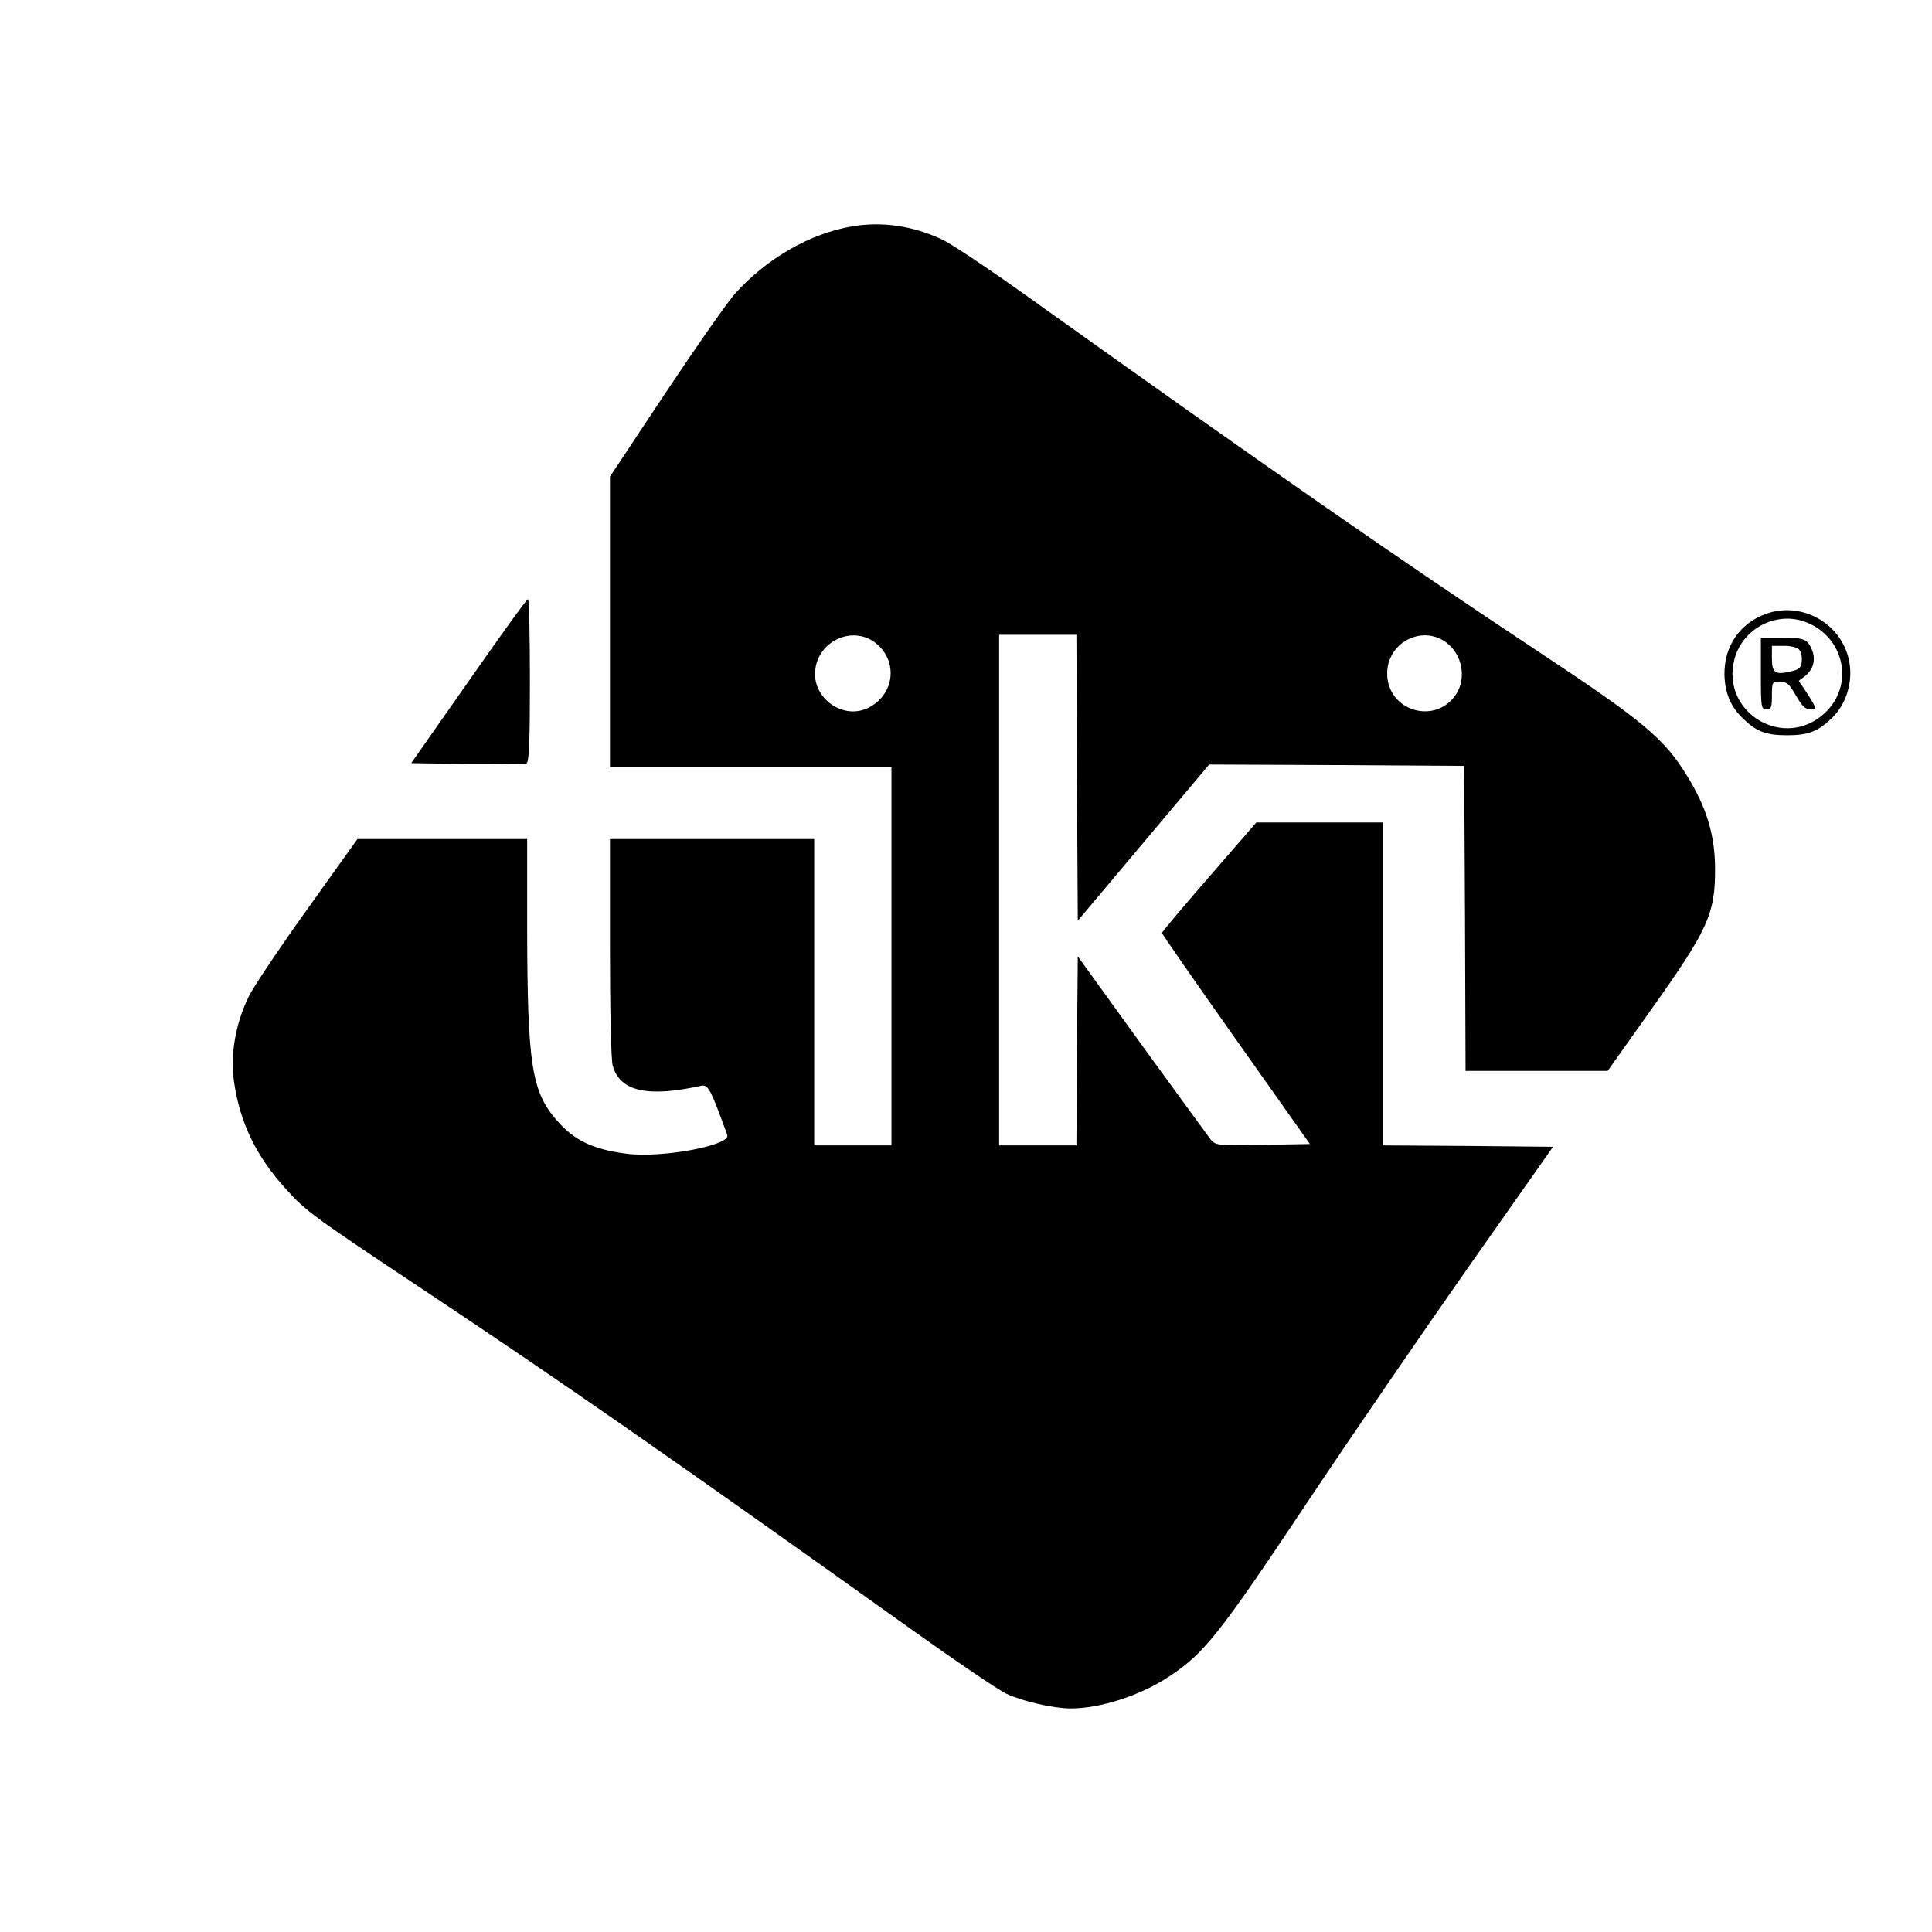
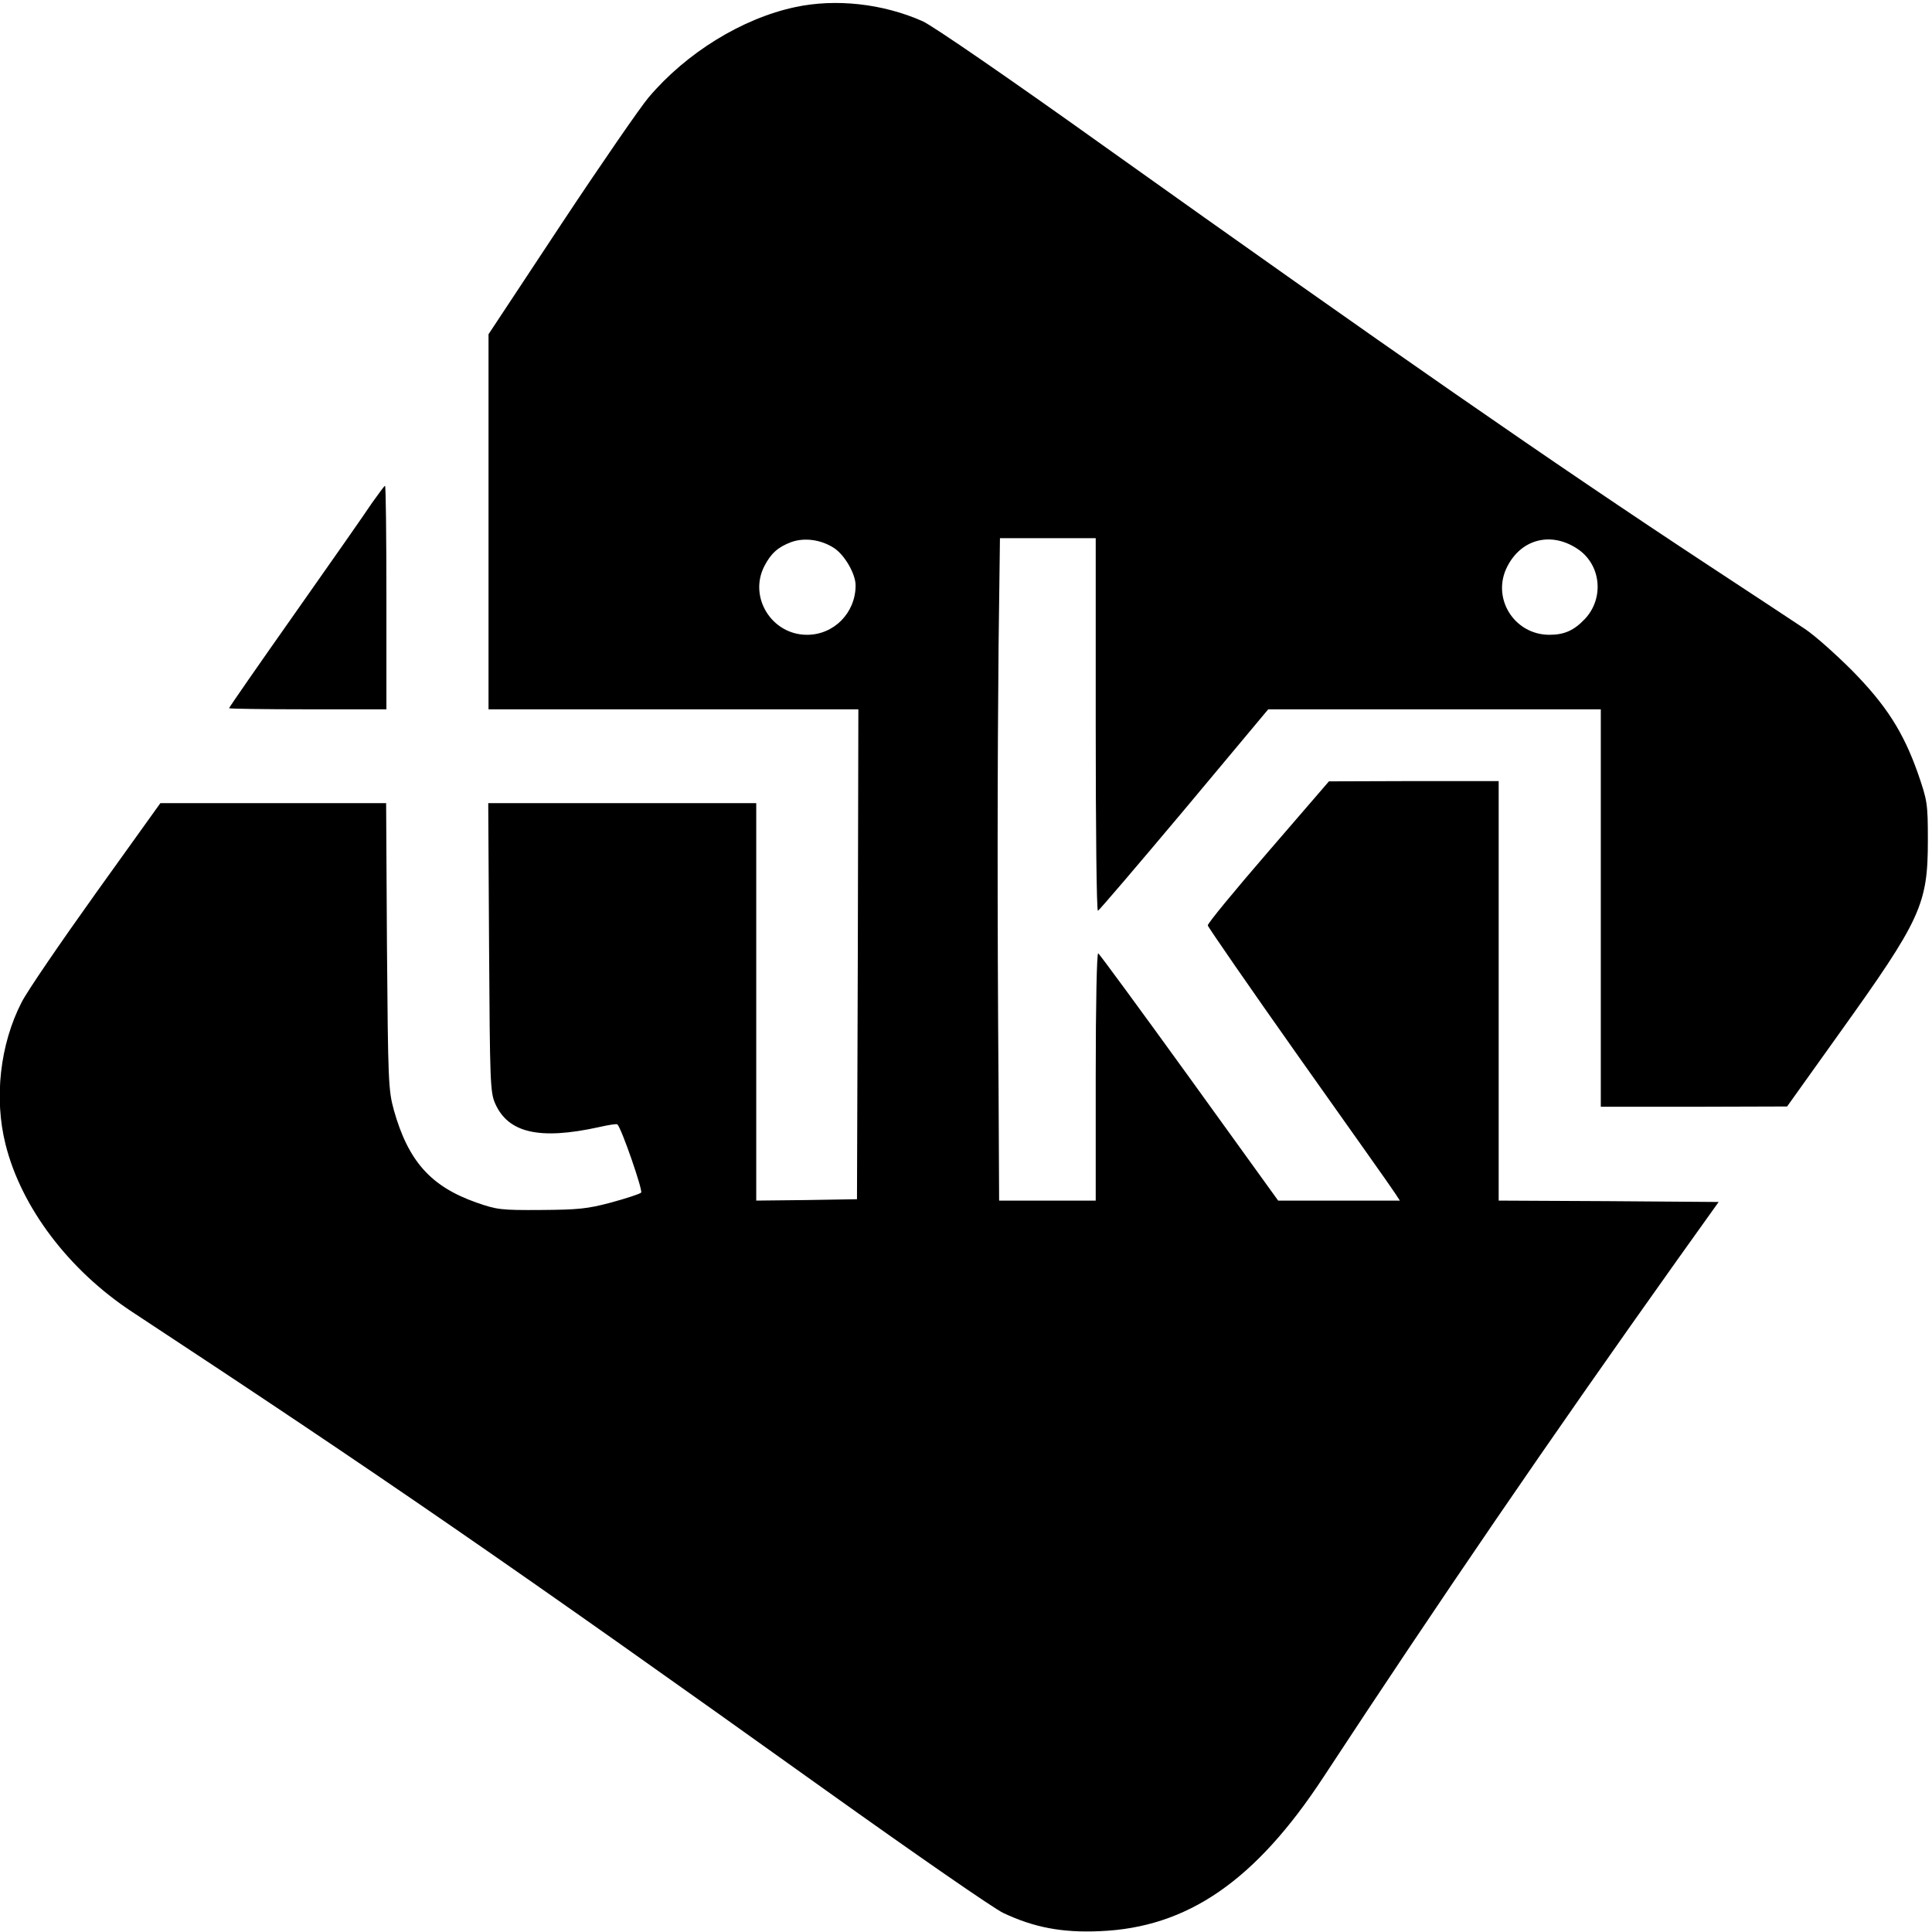
<svg xmlns="http://www.w3.org/2000/svg" height="700pt" preserveAspectRatio="xMidYMid meet" viewBox="0 0 700 700" width="700pt">
-   <path d="m3088 6180c-153-26-308-115-423-242-27-29-140-191-252-359l-203-306v-526-527h510 510v-685-685h-140-140v555 555h-370-370v-392c0-229 4-408 10-429 26-93 125-116 320-73 26 5 34-10 95-178 14-38-238-85-366-68-122 16-188 48-251 120-92 105-107 203-108 693v327h-308-307l-180-252c-99-138-195-281-213-317-48-97-69-213-54-311 21-147 81-271 188-388 72-80 96-98 498-365 499-332 919-624 1756-1222 168-120 328-229 357-242 61-28 170-53 233-53 107 0 252 47 355 115 128 84 183 154 497 625 163 245 432 636 596 870l299 425-309 3-308 2v585 585h-229-229l-171-197c-94-108-171-200-171-203 0-4 121-178 268-386l268-379-171-3c-167-3-170-2-189 20-10 13-122 167-250 343l-231 320-3-342-2-343h-140-140v925 925h140 140l2-518 3-518 238 283 238 283 462-2 462-3 3-552 2-553h258 257l151 213c213 299 239 355 238 522-1 122-31 220-102 335-83 135-159 198-535 447-506 335-991 672-1867 1298-129 92-262 181-296 197-106 50-218 66-326 48zm81-1507c85-63 75-186-20-236-92-49-208 33-195 137 12 104 133 159 215 99zm2070 0c59-43 75-129 37-188-75-114-250-61-250 75 0 111 125 177 213 113zm-3541-141-208-297 202-3c112-1 208 0 215 2 10 4 13 70 13 301 0 162-3 295-7 294-5 0-101-134-215-297zm4701 244c-95-34-152-117-151-219 1-64 21-115 63-156 51-51 86-65 164-65s113 14 165 65c52 52 75 134 59 208-29 134-172 213-300 167zm149-32c136-56 170-227 65-326-146-139-379-2-329 193 30 114 156 178 264 133zm-168-184c0-123 1-130 20-130 17 0 20 7 20 50 0 49 1 50 29 50 25 0 34-8 58-50 21-37 34-50 51-50 20 0 22 2 11 23-7 12-21 35-32 51l-20 29 21 16c32 24 42 61 27 97-16 39-30 44-116 44h-69zm139 86c7-8 11-27 9-43-2-23-10-29-41-36-55-13-67-5-67 48v45h44c26 0 48-6 55-14z" transform="matrix(.1 0 0 -.1 0 700)" />
+   <g transform="matrix(.1 0 0 -.1 0 700)">
+     <path d="m2880 6974c-191-41-393-165-530-327-29-34-172-241-317-460l-263-398v-680-679h670 670l-2-887-3-888-182-3-183-2v720 720h-485-486l3-522c3-484 4-526 22-566 47-107 161-133 375-86 35 8 66 13 68 10 15-14 93-240 86-247-5-5-54-21-109-36-86-23-119-26-254-27-145-1-160 1-234 27-165 58-247 150-299 335-20 73-21 103-25 595l-3 517h-409-409l-233-325c-128-179-250-357-270-397-78-152-100-347-58-514 57-229 230-457 460-608 894-588 1374-919 2510-1731 322-230 612-431 645-446 112-53 214-72 350-66 318 13 564 183 810 558 422 643 818 1222 1282 1874l150 210-399 3-398 2v760 760h-307l-308-1-220-255c-121-140-220-260-219-267 1-6 150-222 331-478 182-257 339-478 348-493l17-26h-220-221l-321 445c-177 245-326 448-331 451s-9-182-9-445v-451h-175-175l-2 403c-5 667-4 1190 0 1605l5 392h173 174v-675c0-371 3-675 8-675 4 1 144 165 312 365l305 365h602 603v-720-720h338l337 1 190 266c295 412 320 466 320 698 0 135-2 144-36 243-53 150-115 247-239 373-58 58-134 126-170 150s-195 129-355 234c-558 367-1164 788-2187 1517-340 243-619 435-655 451-144 64-315 83-463 51zm141-1959c39-25 79-94 79-136 0-99-78-179-176-179-128 0-212 136-155 248 24 47 50 70 98 88 48 17 107 9 154-21zm2692-2c88-56 101-180 29-256-39-41-74-57-128-57-129 0-212 135-152 249 51 98 157 125 251 64z" />
+     <path d="m1348 5178c-23-35-149-215-280-401s-238-340-238-343c0-2 128-4 285-4h285v405c0 223-2 405-5 405-2 0-23-28-47-62z" />
+   </g>
</svg>
